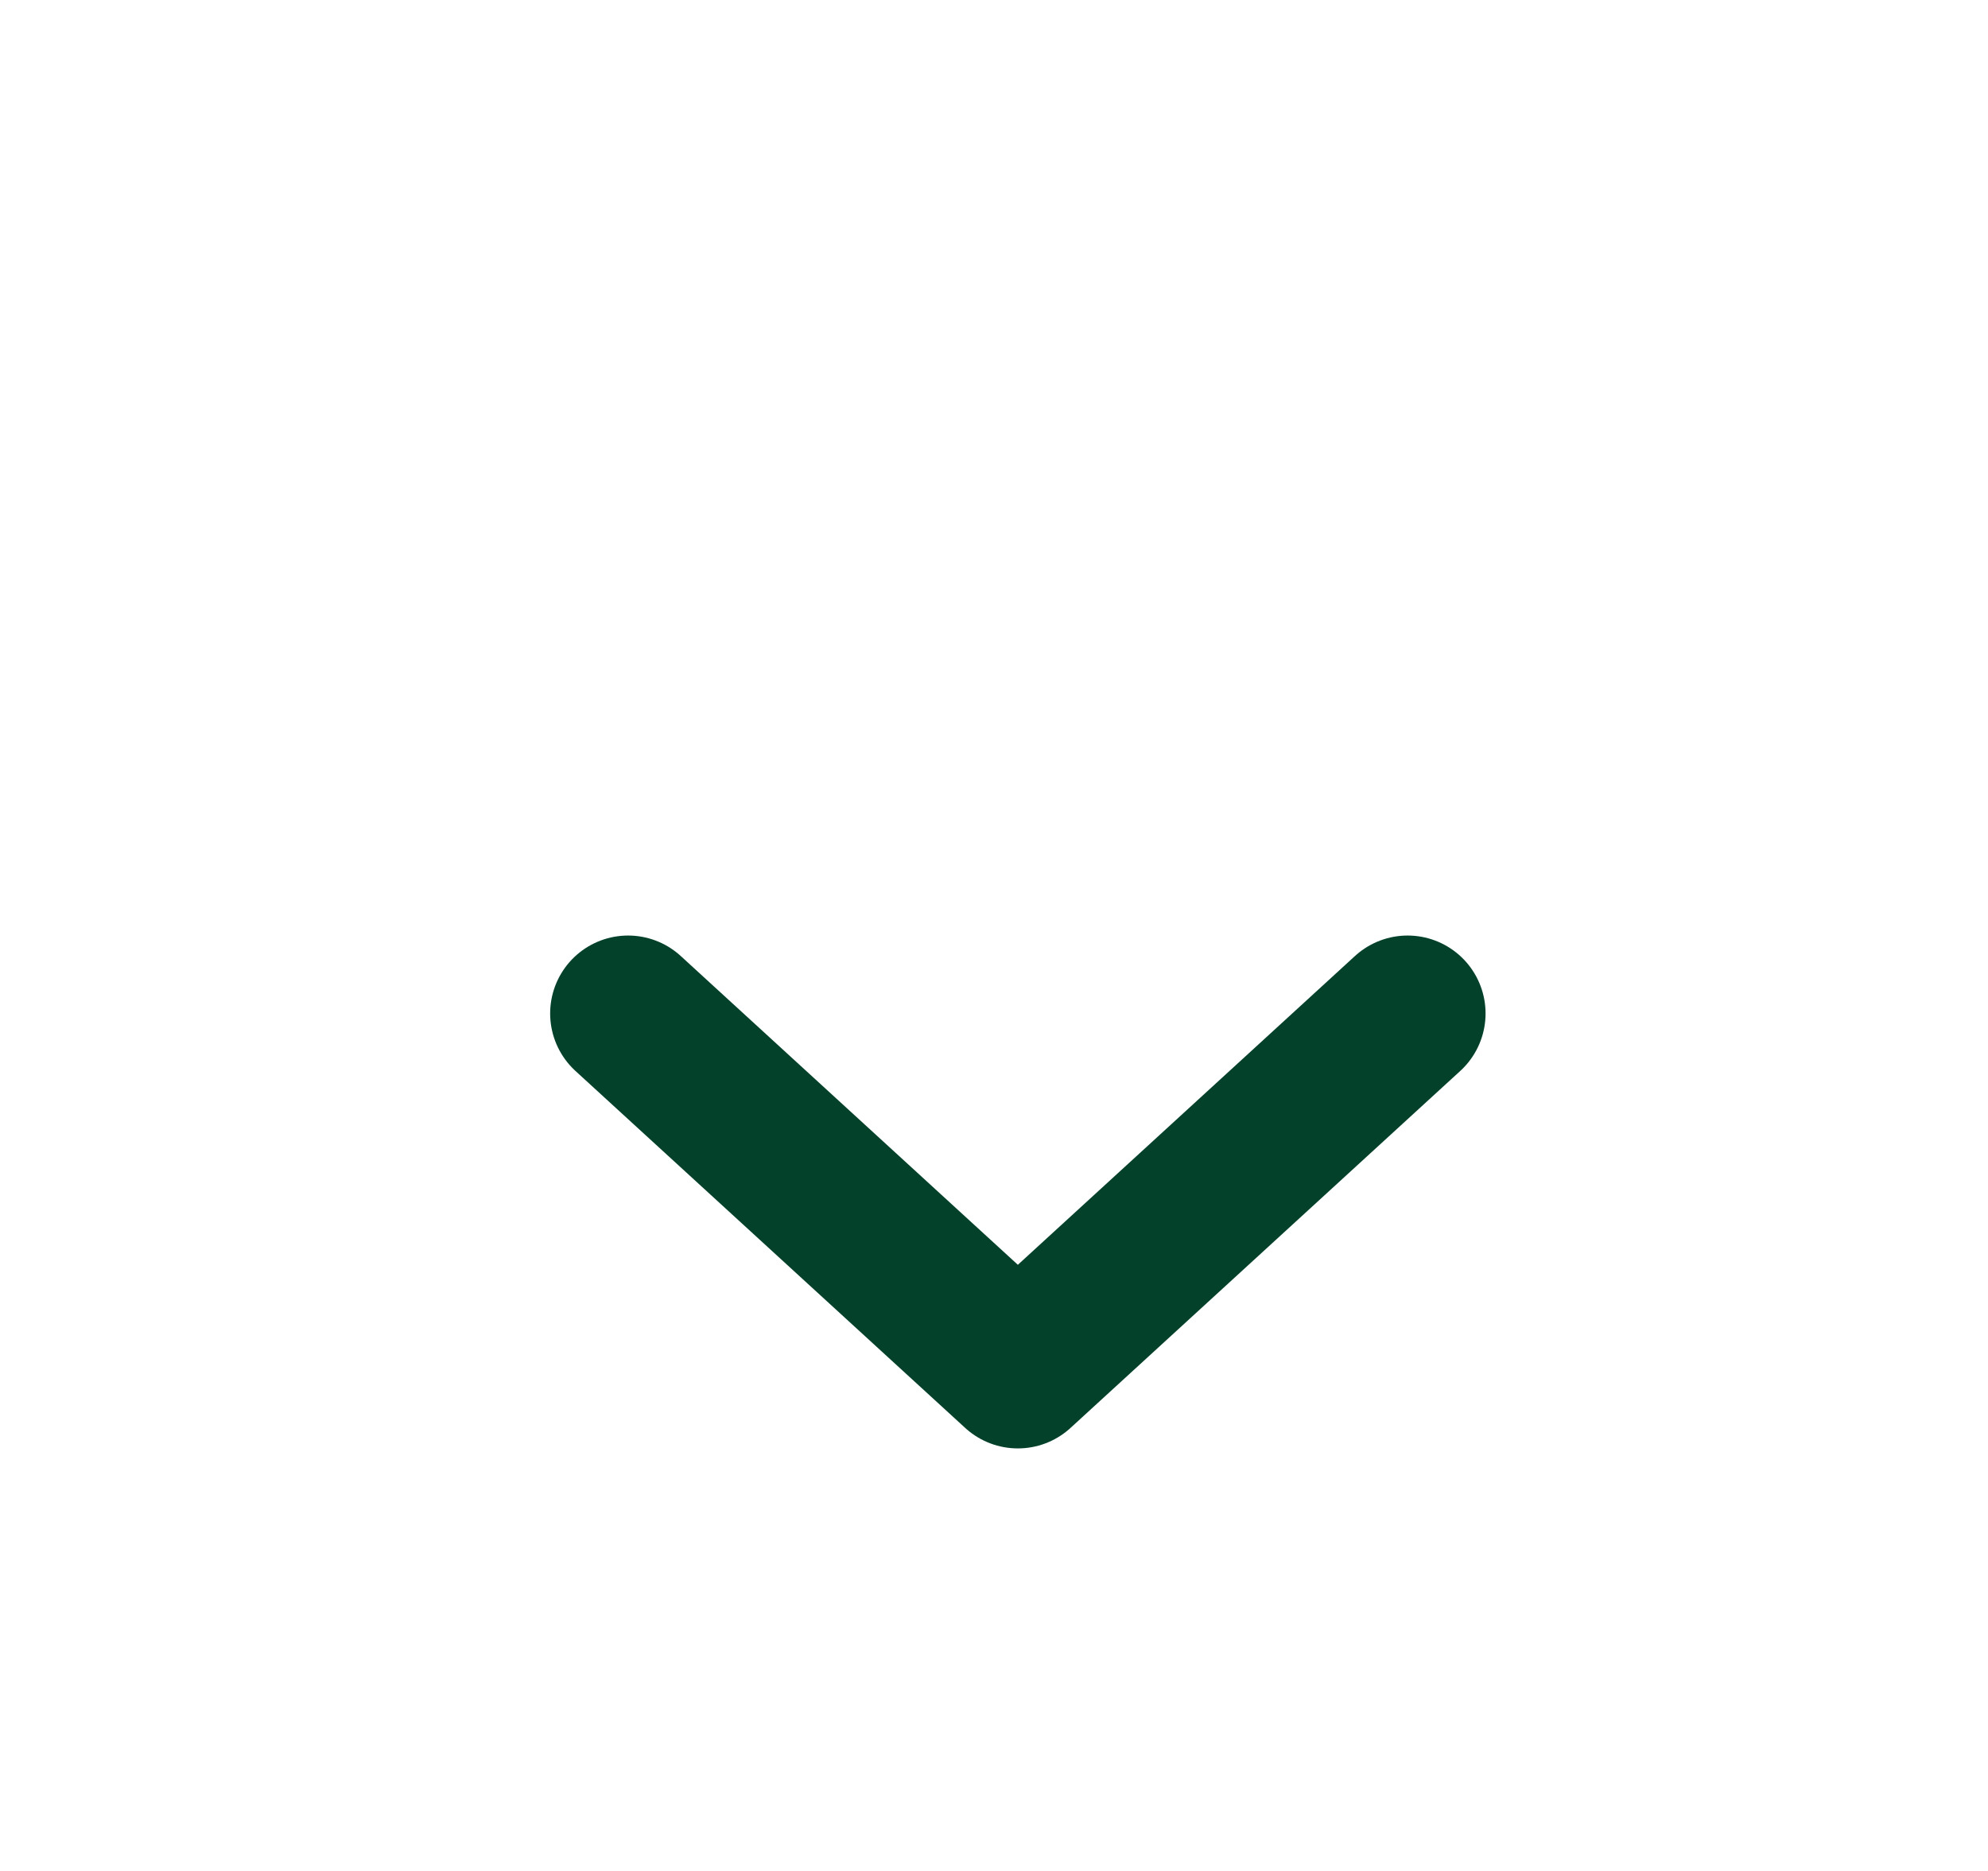
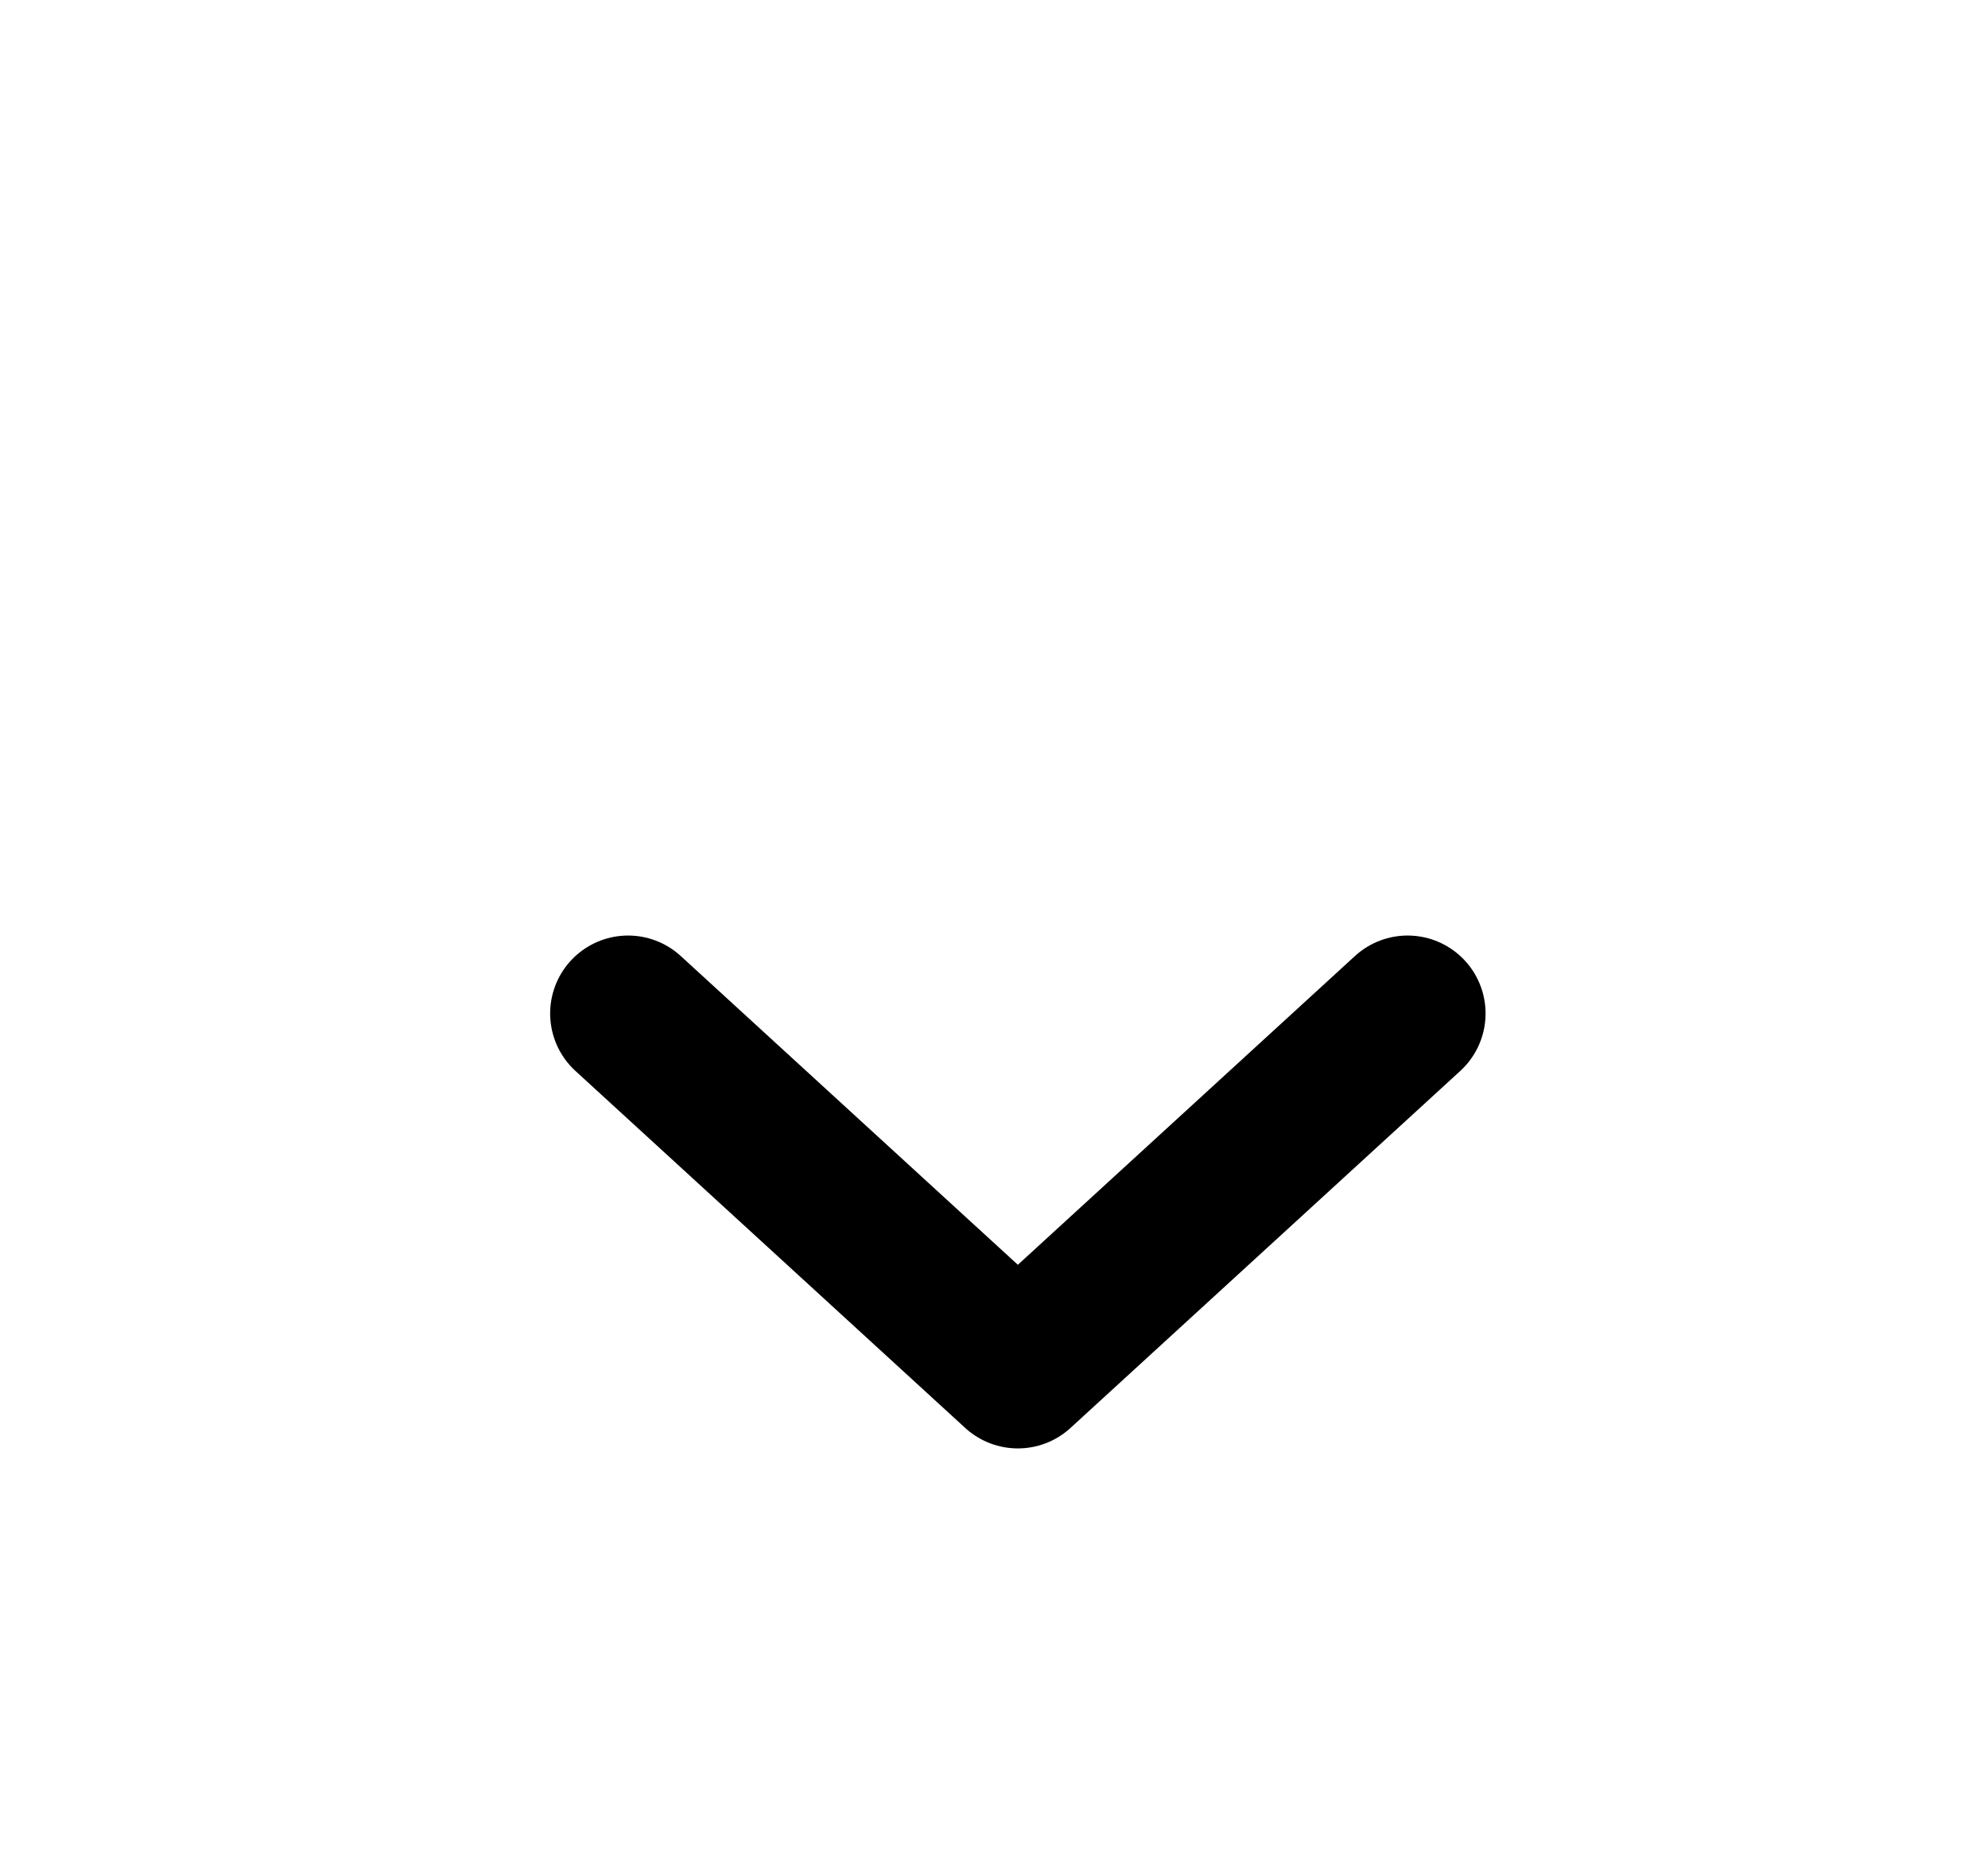
<svg xmlns="http://www.w3.org/2000/svg" width="17" height="16" viewBox="0 0 17 16" fill="none">
-   <path d="M5.371 8.667L8.704 11.72L12.037 8.667" stroke="#04412B" stroke-width="1.333" stroke-linecap="round" stroke-linejoin="round" />
+   <path d="M5.371 8.667L8.704 11.72L12.037 8.667" stroke="currentColor" stroke-width="1.333" stroke-linecap="round" stroke-linejoin="round" />
</svg>
